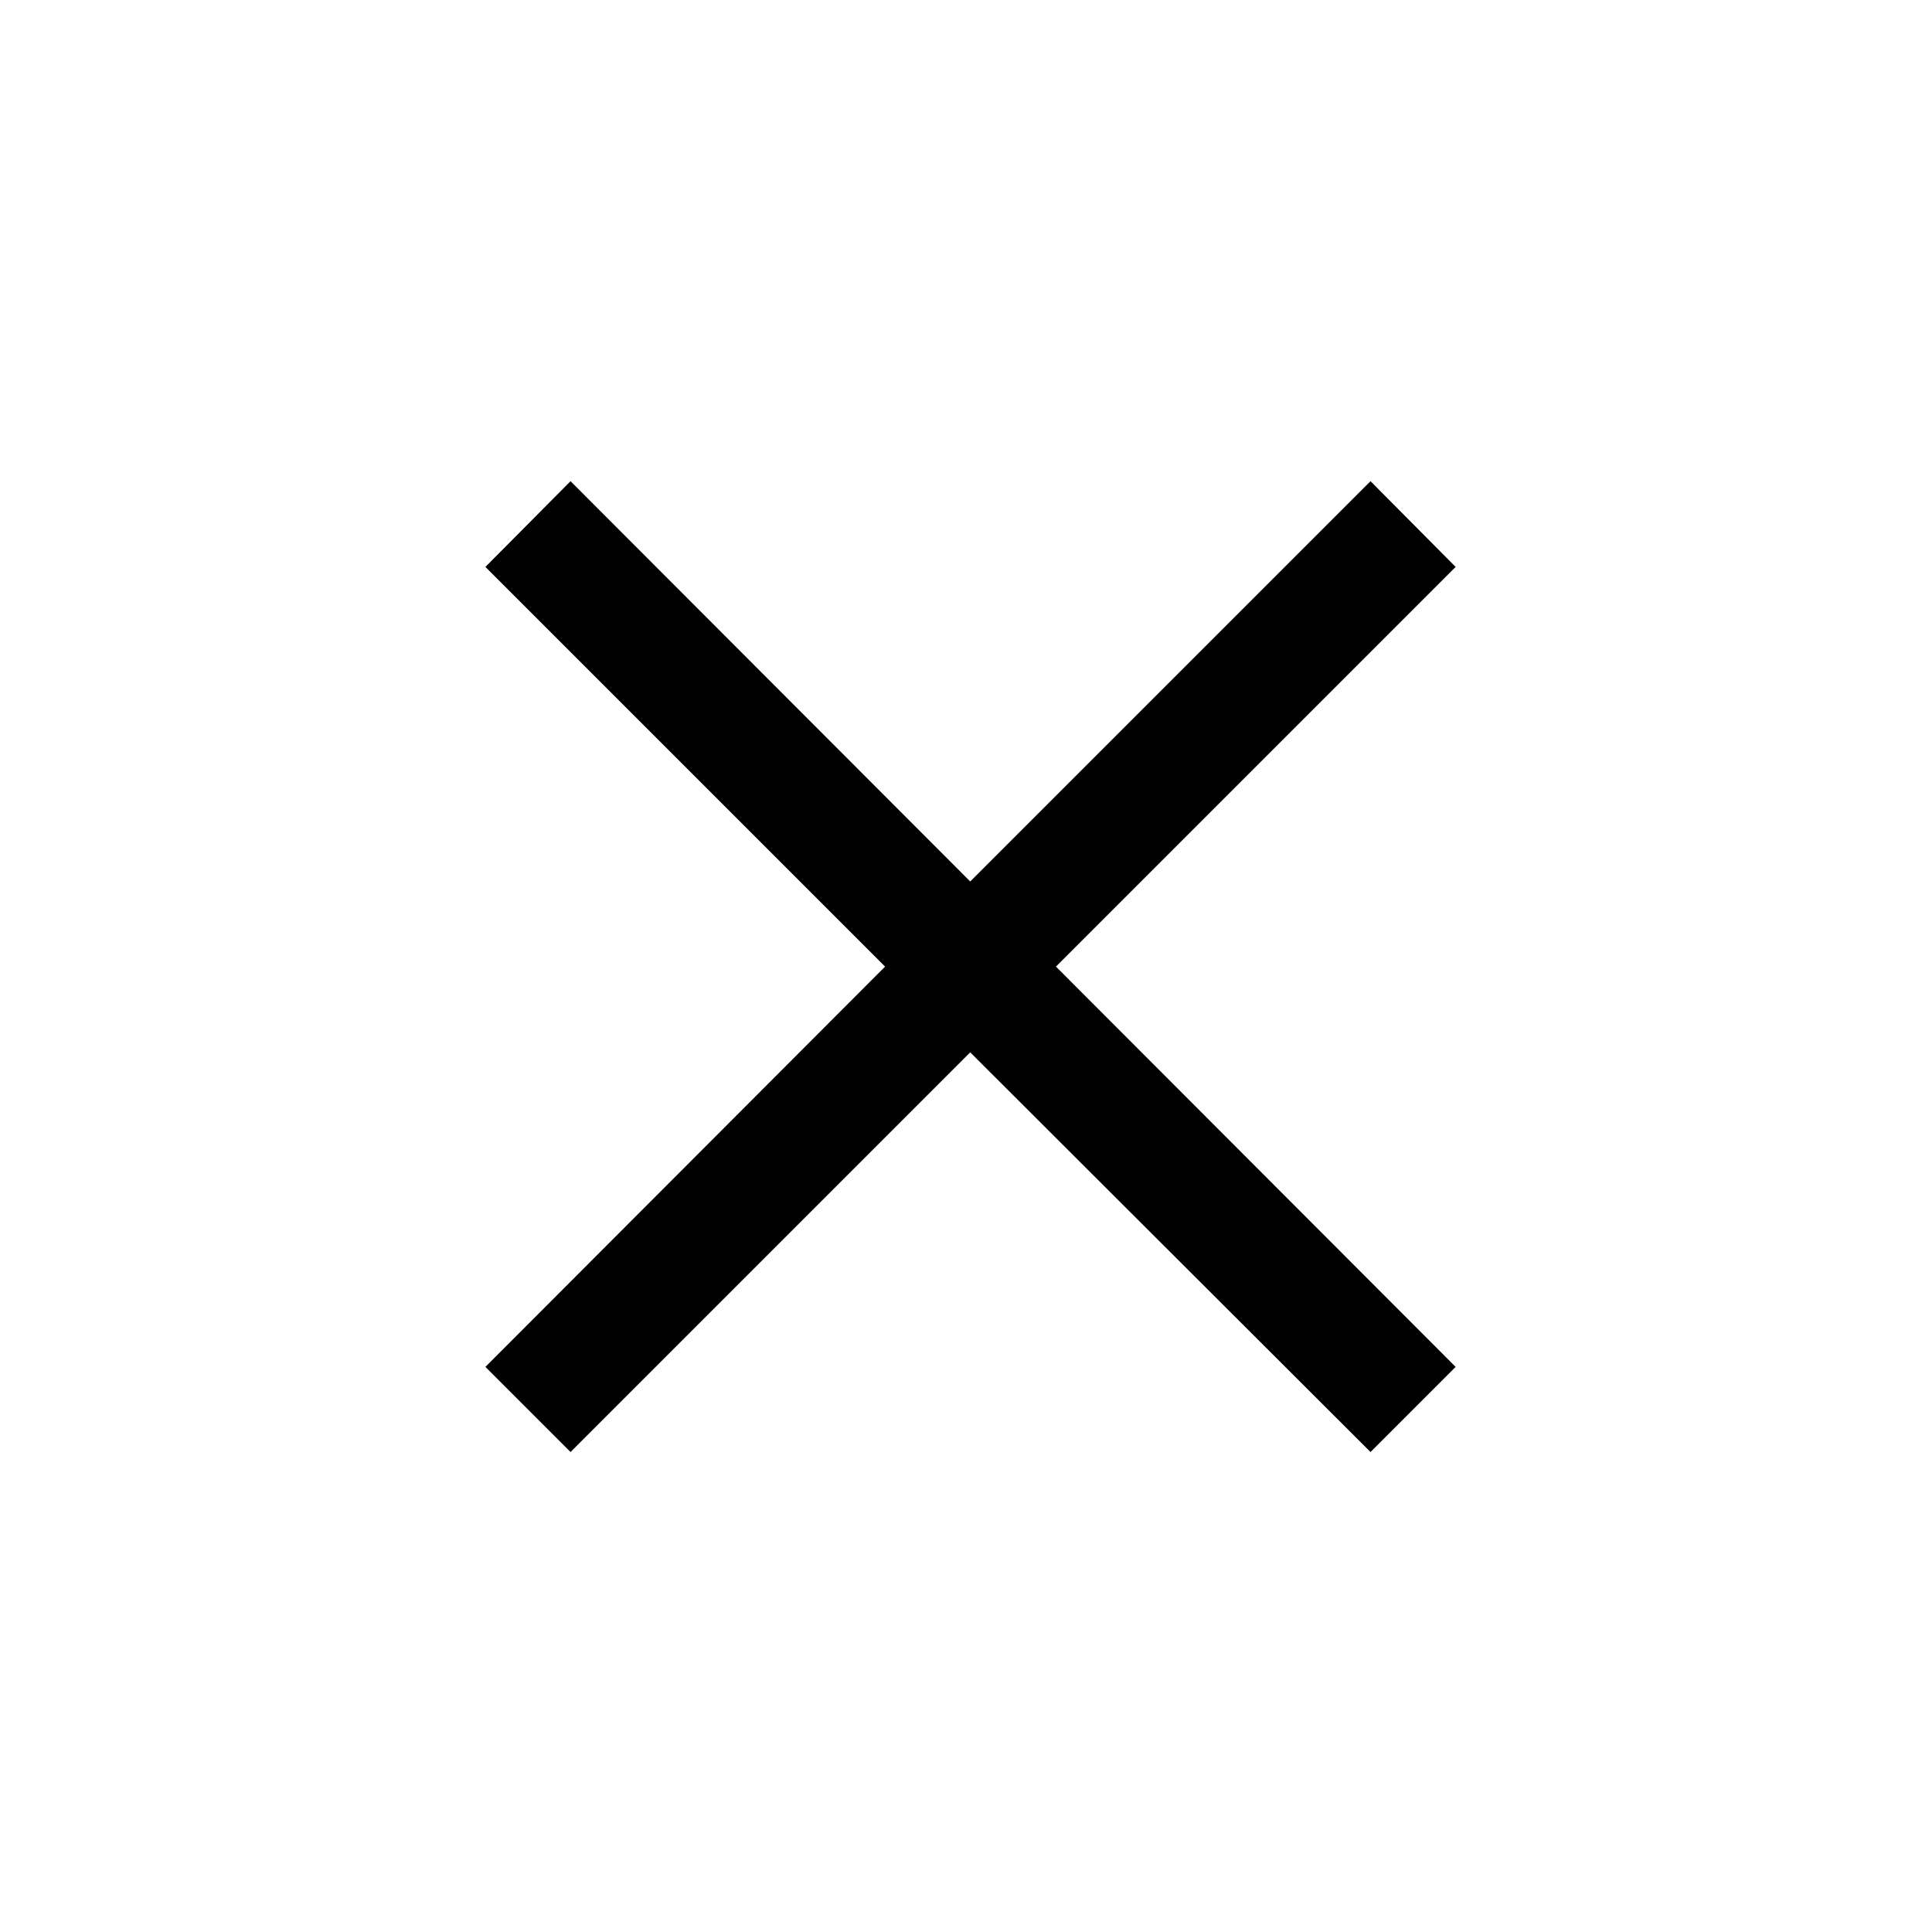
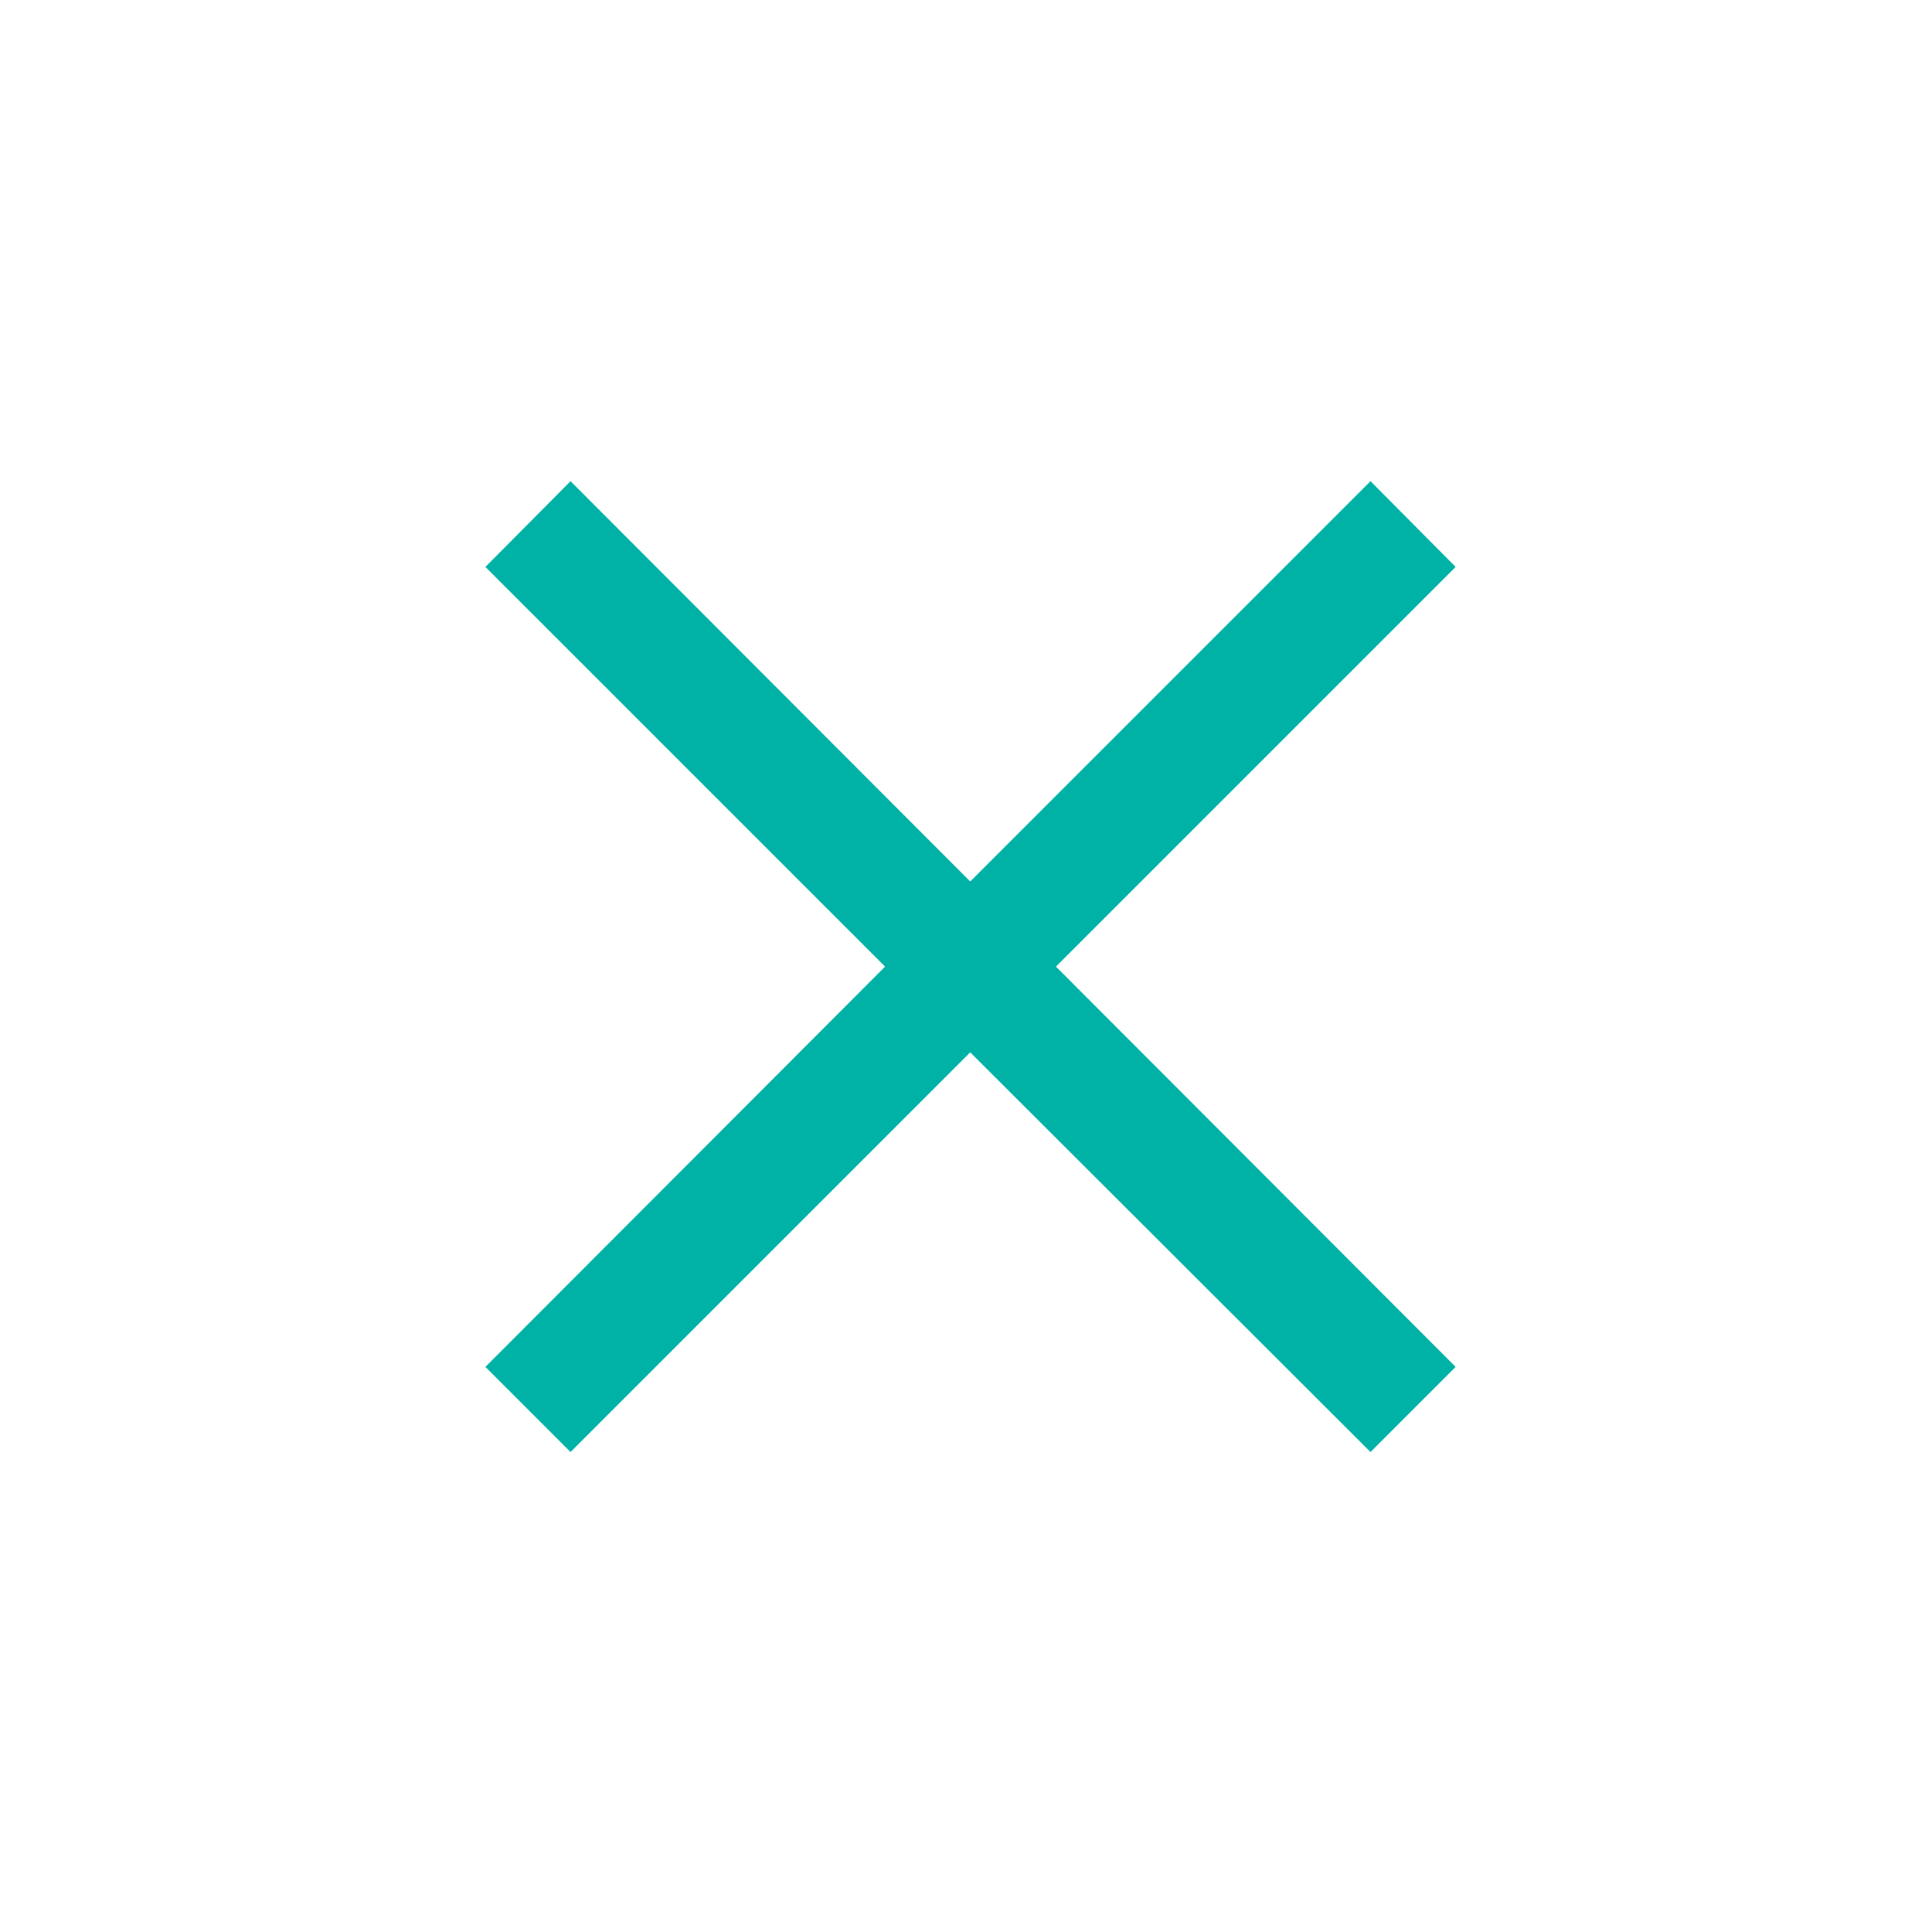
- <svg xmlns="http://www.w3.org/2000/svg" viewBox="0 0 32 32">
+ <svg xmlns="http://www.w3.org/2000/svg" style="fill:#00B2A5" viewBox="0 0 32 32">
  <g id="Icon">
    <polygon points="24.11 9.39 22.7 7.97 16.07 14.6 9.45 7.97 8.04 9.39 14.66 16.01 8.04 22.64 9.45 24.05 16.07 17.43 22.7 24.05 24.11 22.64 17.49 16.01 24.11 9.39" />
  </g>
</svg>
